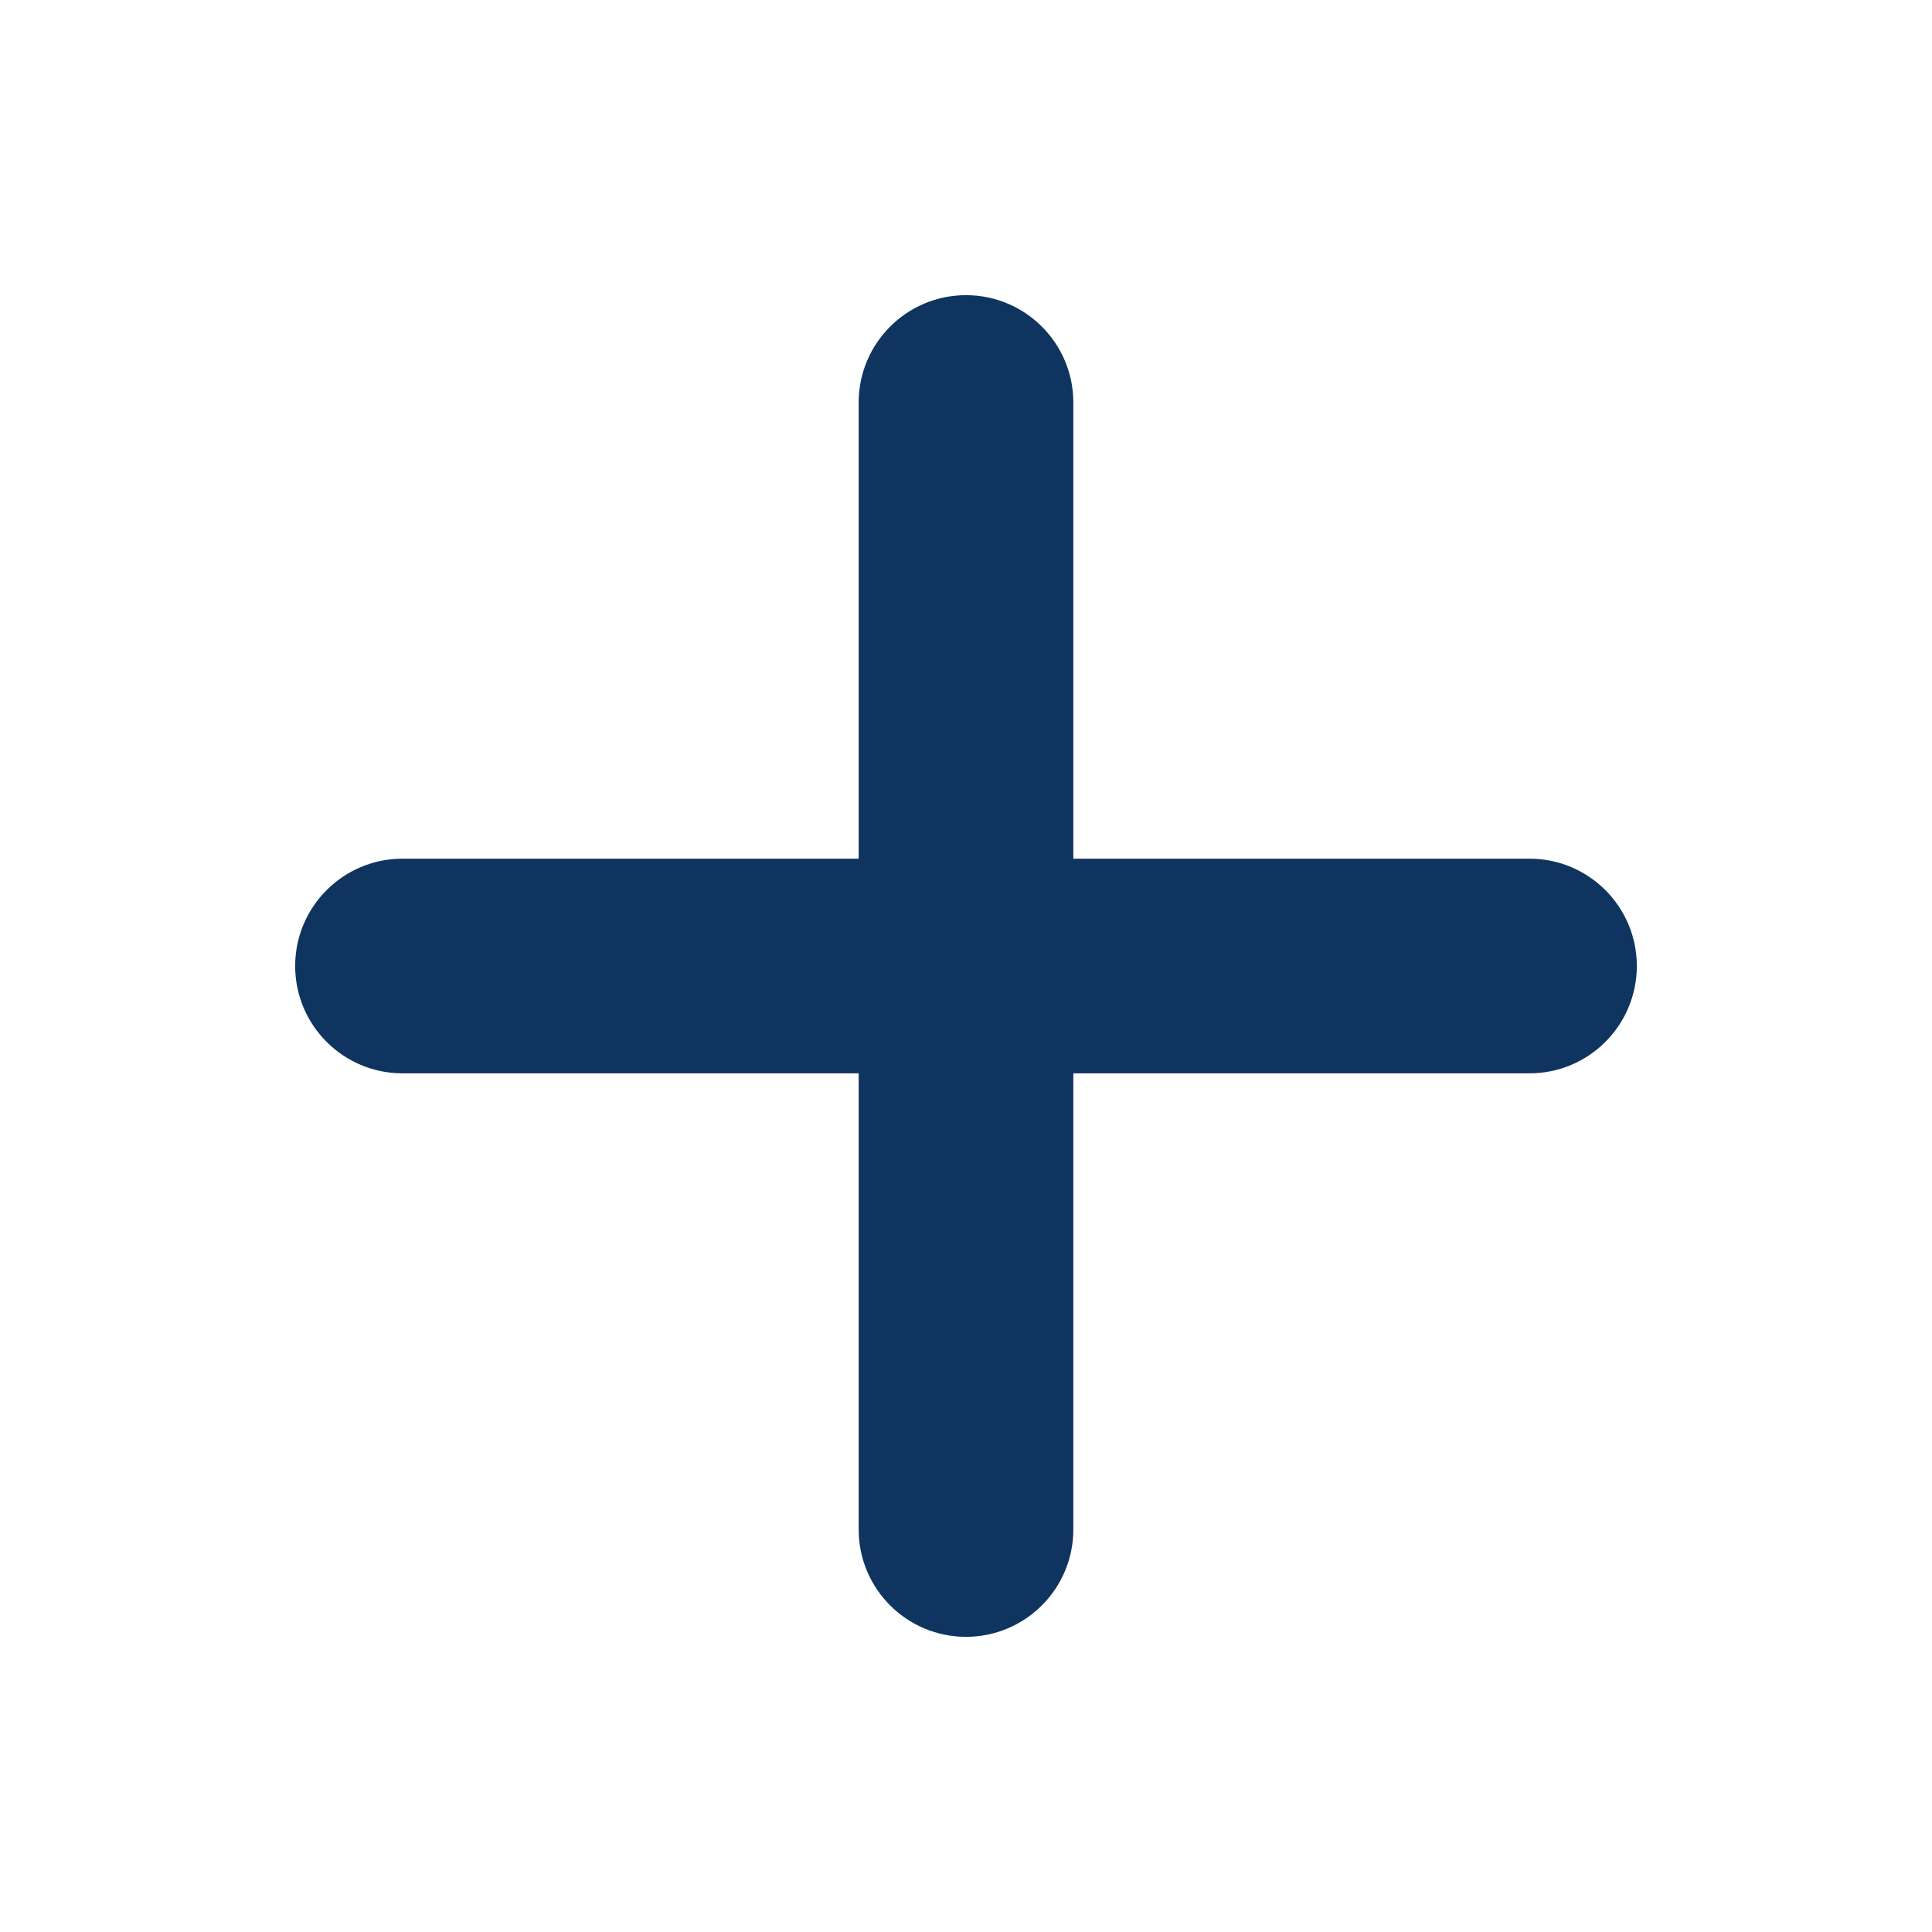
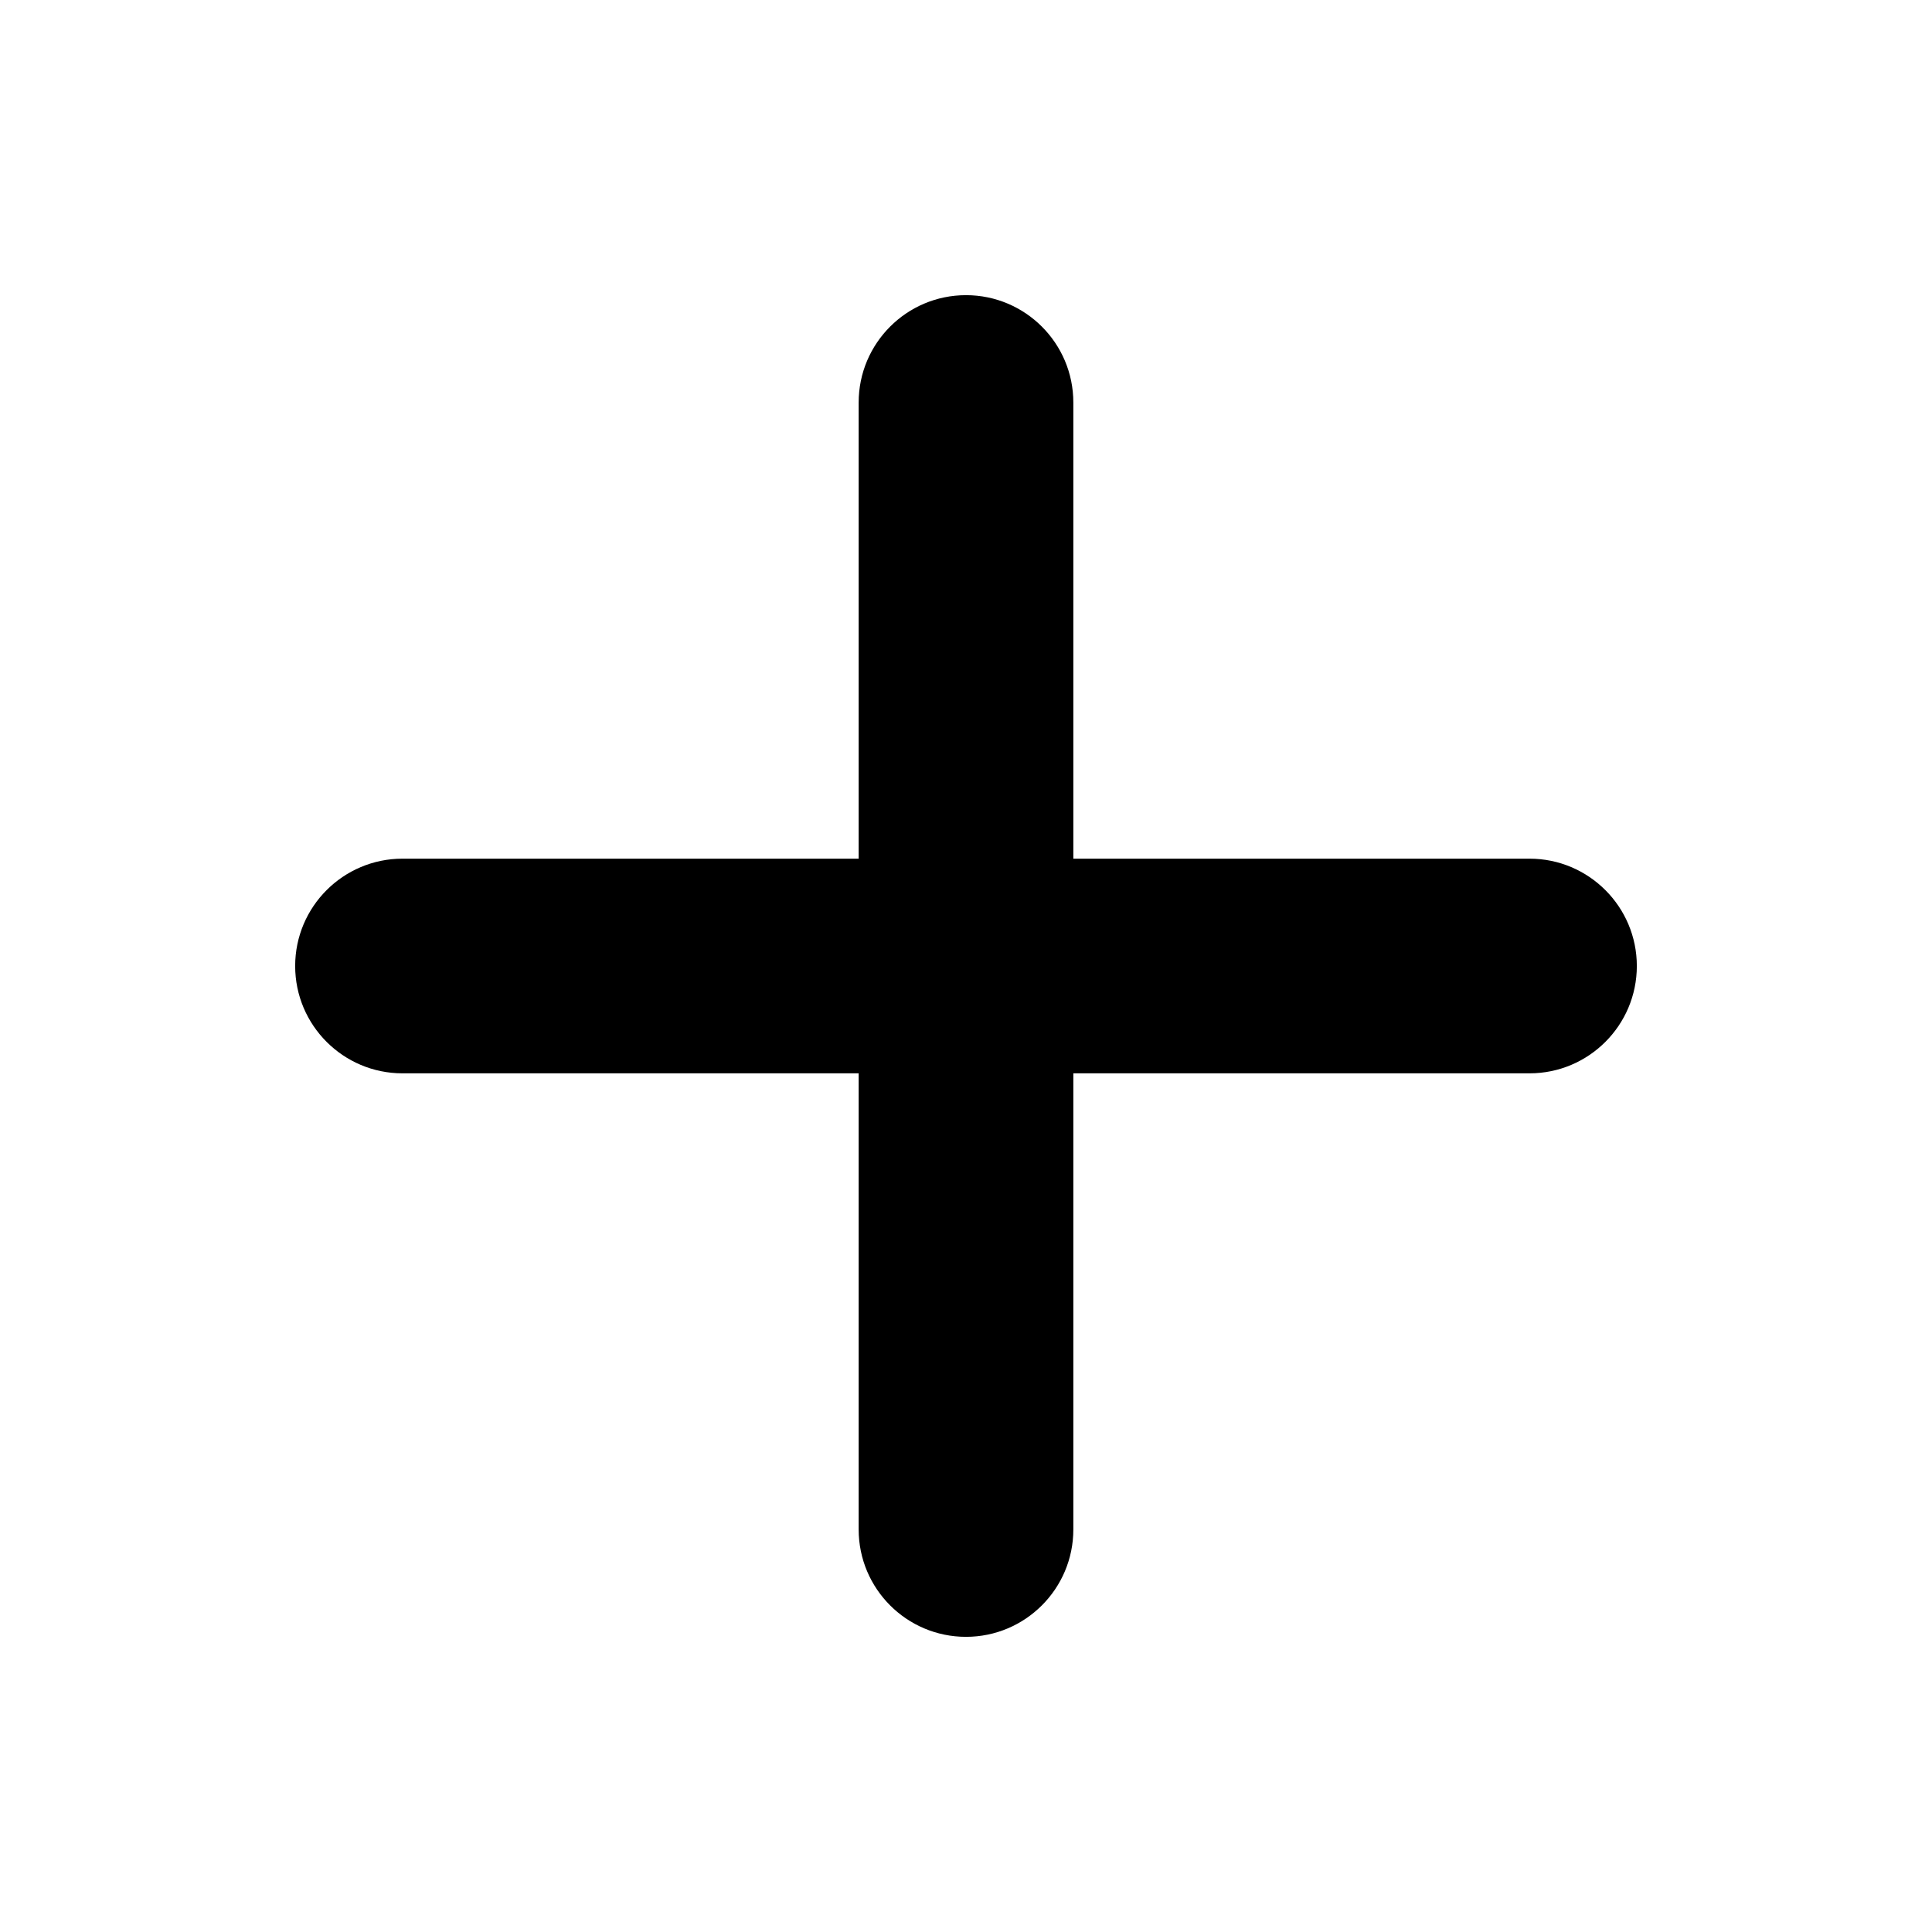
- <svg width="18" height="18" viewBox="0 0 18 18" fill="none" class="injected-svg" data-src="/assets/images/icons/plus.svg">
-   <path fill-rule="evenodd" clip-rule="evenodd" d="M9 2.75C9.552 2.75 10 3.198 10 3.75V14.25C10 14.802 9.552 15.25 9 15.25C8.448 15.25 8 14.802 8 14.25V3.75C8 3.198 8.448 2.75 9 2.75Z" fill="#0F3460" />
-   <path fill-rule="evenodd" clip-rule="evenodd" d="M2.75 9C2.75 8.448 3.198 8 3.75 8H14.25C14.802 8 15.25 8.448 15.25 9C15.25 9.552 14.802 10 14.25 10H3.75C3.198 10 2.75 9.552 2.75 9Z" fill="#0F3460" />
+ <svg viewBox="0 0 18 18" class="injected-svg">
+   <path fill-rule="evenodd" clip-rule="evenodd" d="M9 2.75C9.552 2.75 10 3.198 10 3.75V14.25C10 14.802 9.552 15.25 9 15.25C8.448 15.25 8 14.802 8 14.25V3.75C8 3.198 8.448 2.75 9 2.75Z" />
+   <path fill-rule="evenodd" clip-rule="evenodd" d="M2.75 9C2.75 8.448 3.198 8 3.75 8H14.25C14.802 8 15.25 8.448 15.25 9C15.25 9.552 14.802 10 14.25 10H3.75C3.198 10 2.75 9.552 2.75 9Z" />
</svg>
